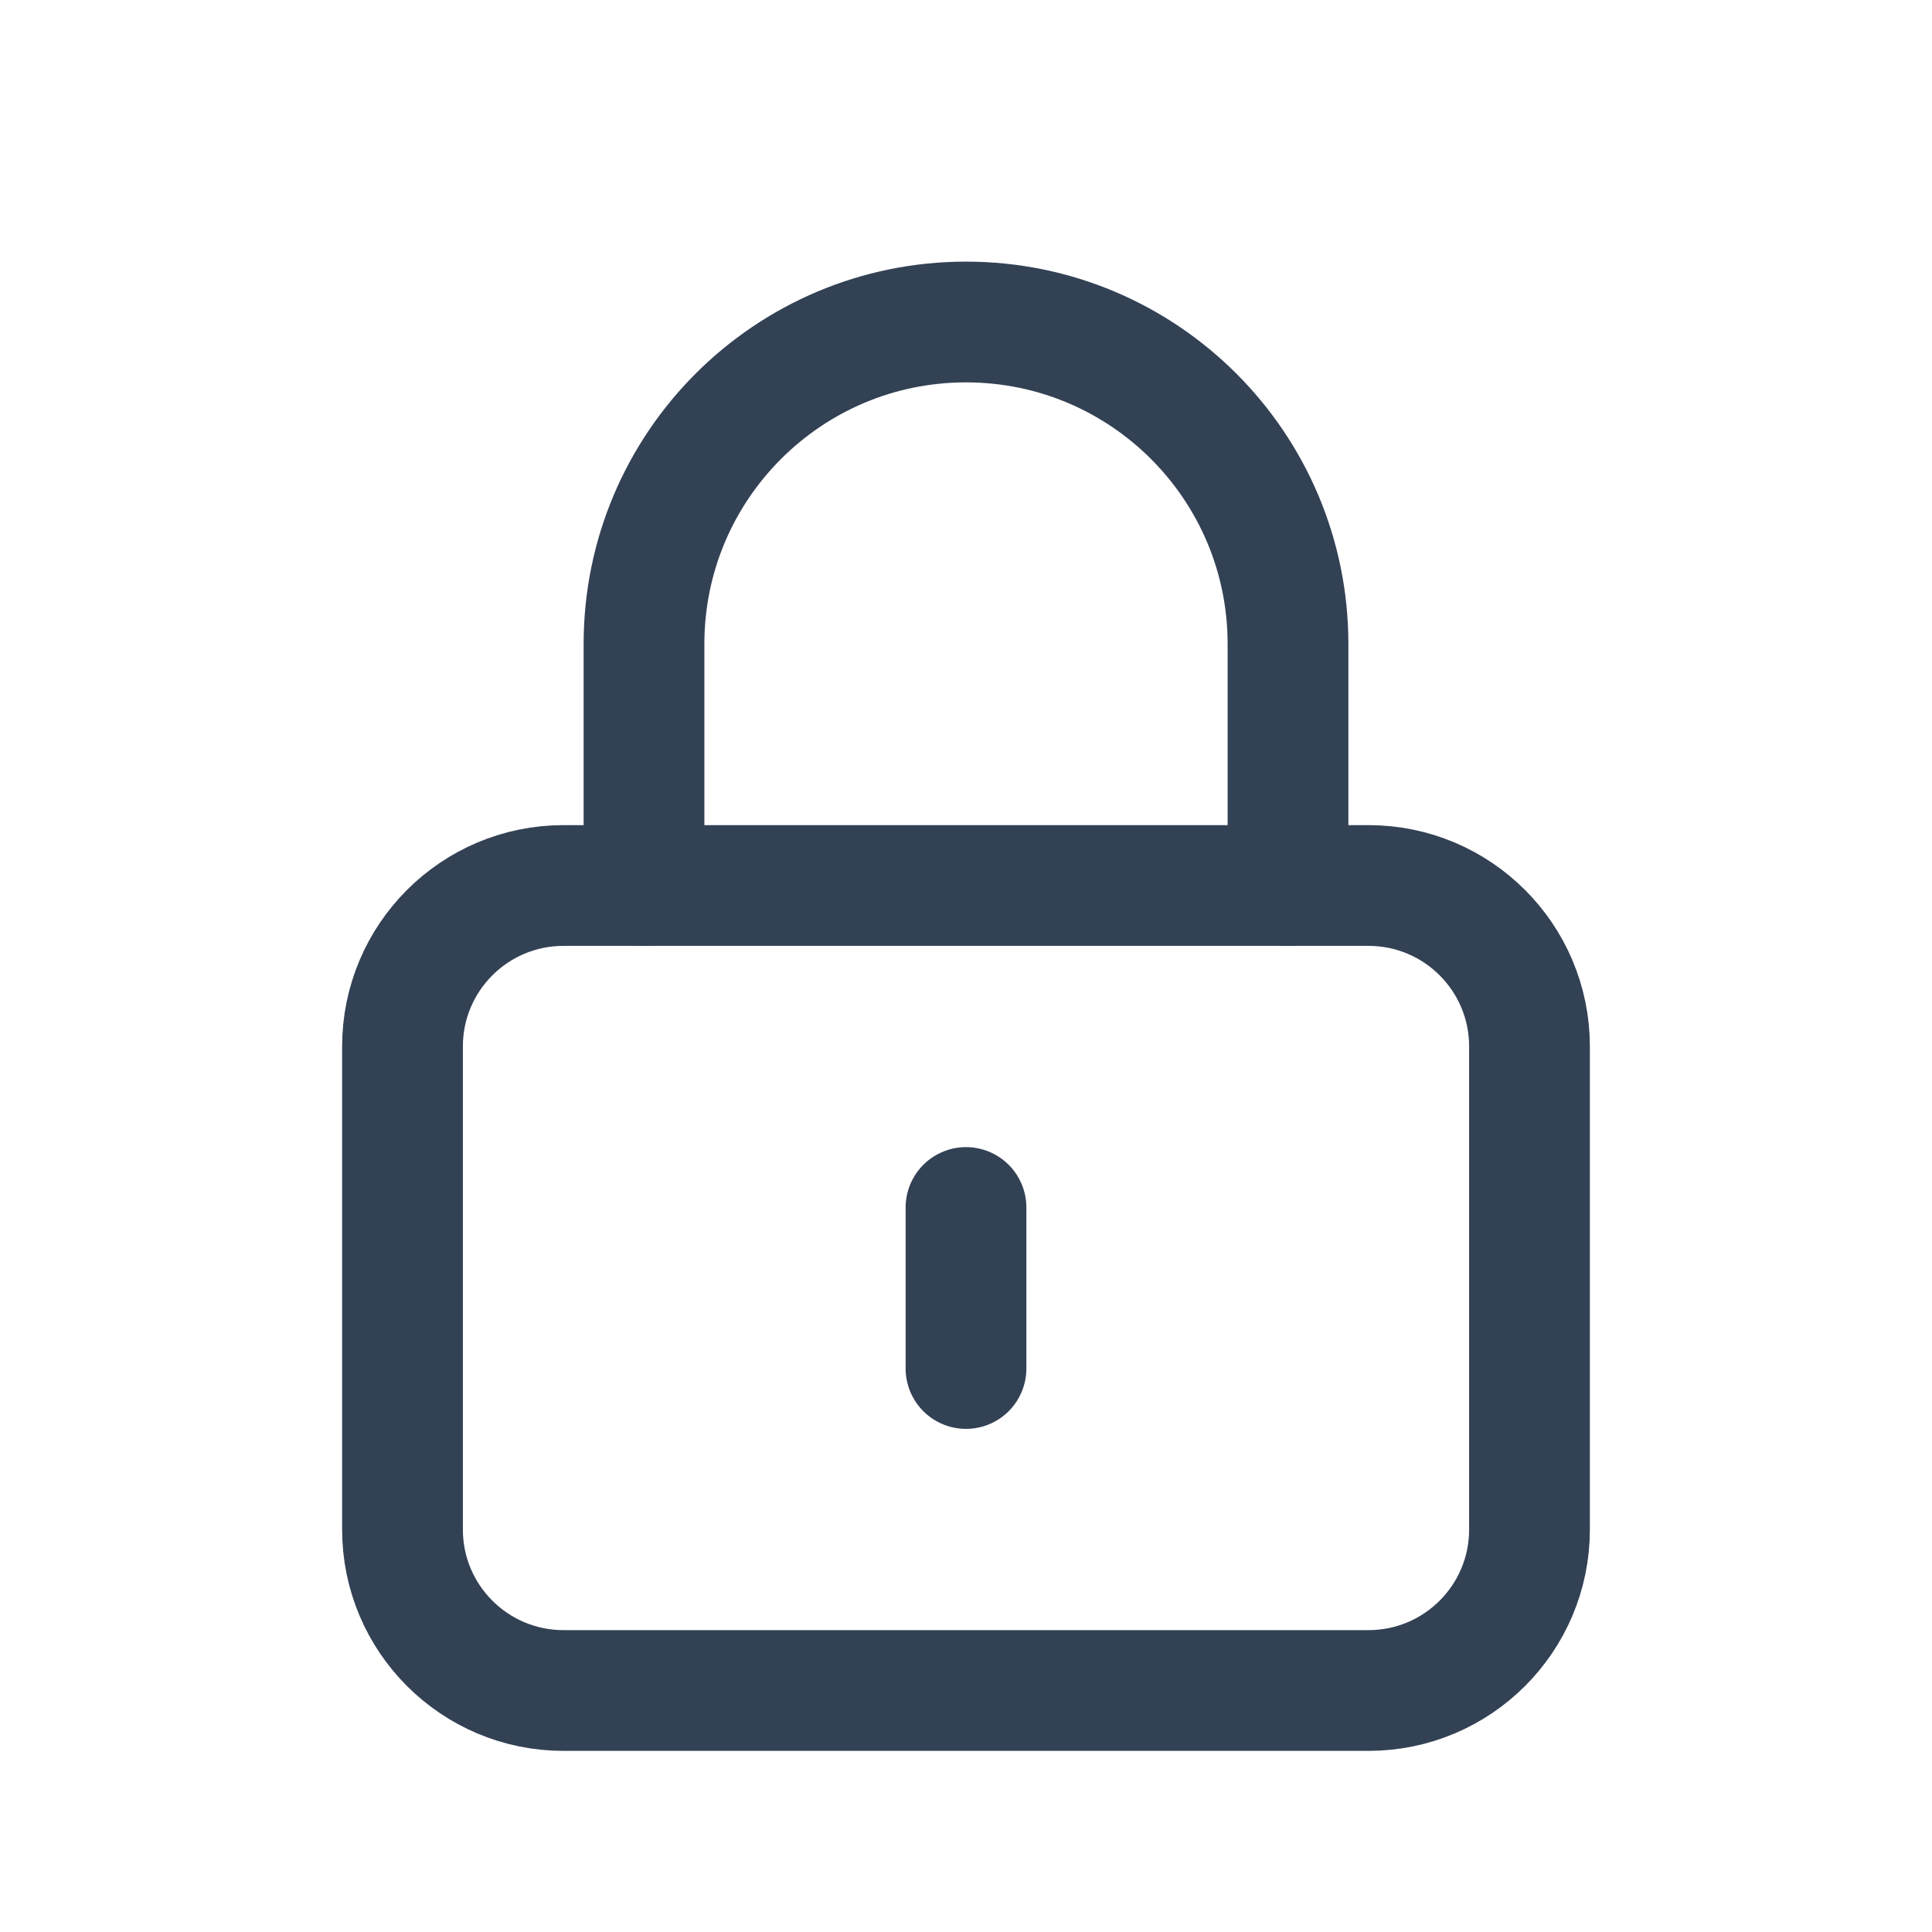
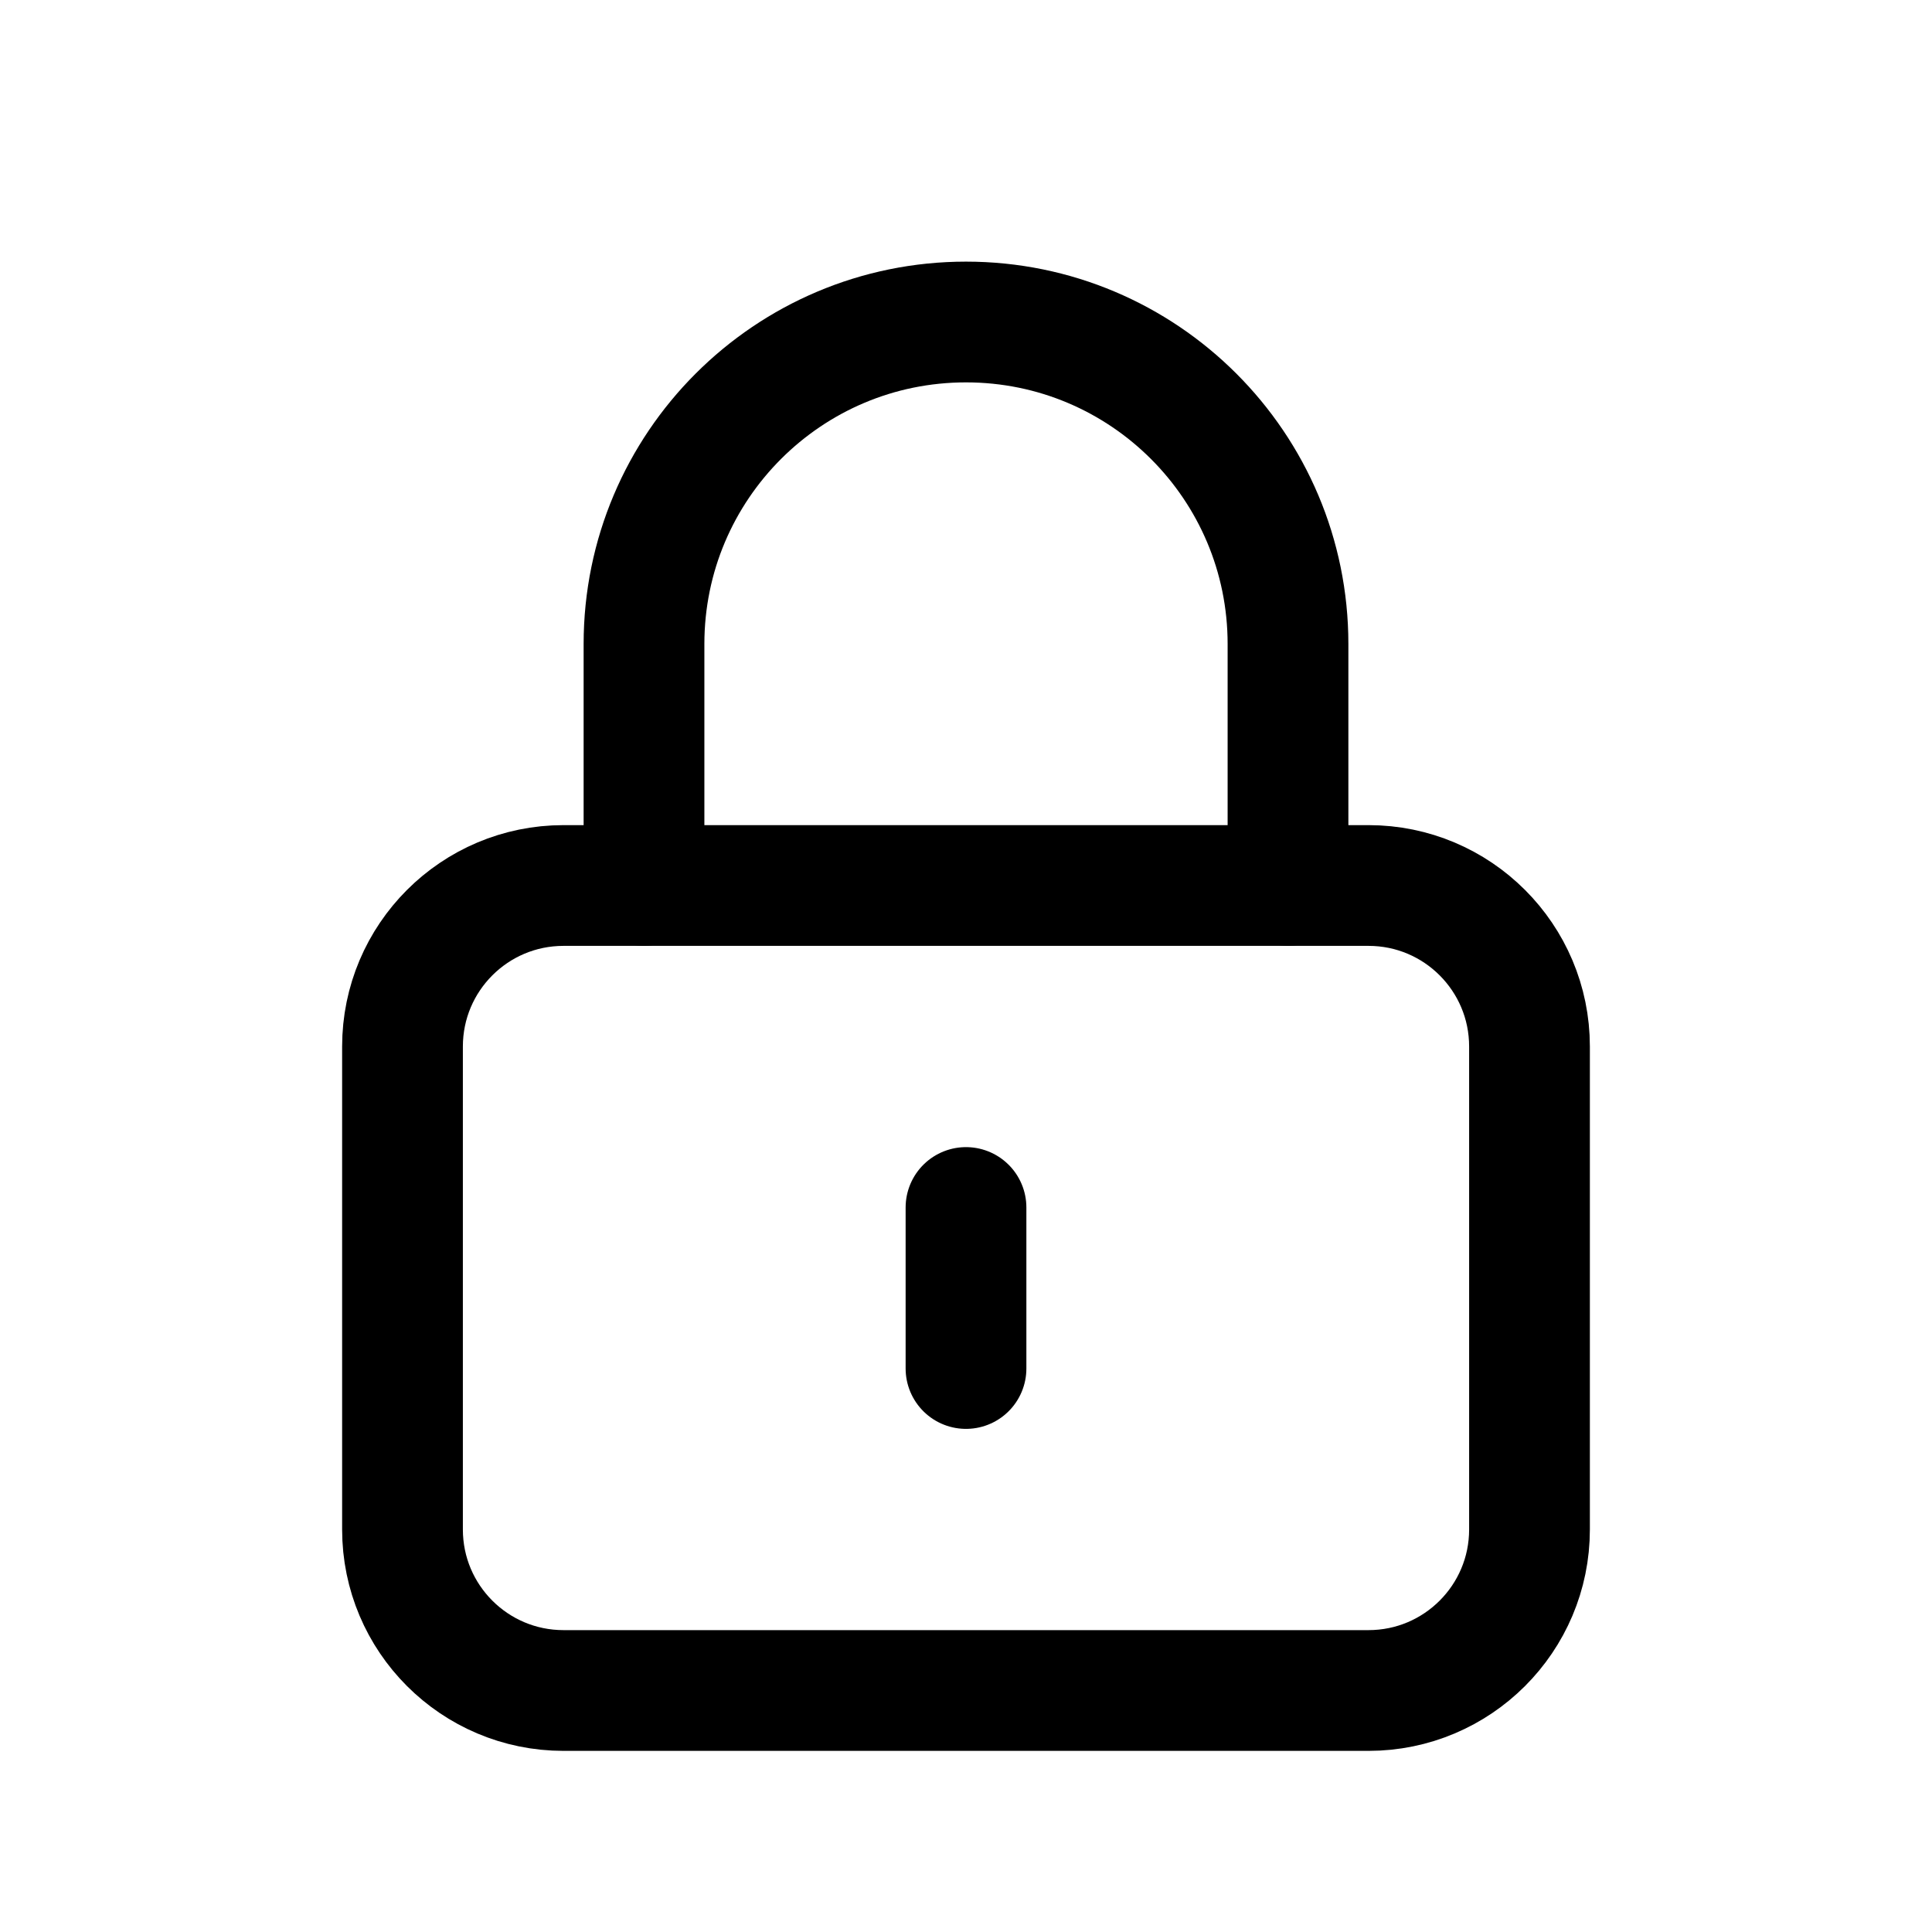
- <svg xmlns="http://www.w3.org/2000/svg" width="24" height="24" viewBox="0 0 24 24" fill="none" stroke="#334155" stroke-width="1.5" stroke-linecap="round" stroke-linejoin="round">
+ <svg xmlns="http://www.w3.org/2000/svg" width="24" height="24" viewBox="0 0 24 24" fill="none" stroke="currentColor" stroke-width="1.5" stroke-linecap="round" stroke-linejoin="round">
  <rect x="5" y="11" width="14" height="10" rx="2" />
  <path d="M8 11V8a4 4 0 0 1 8 0v3M12 15v2" />
</svg>
